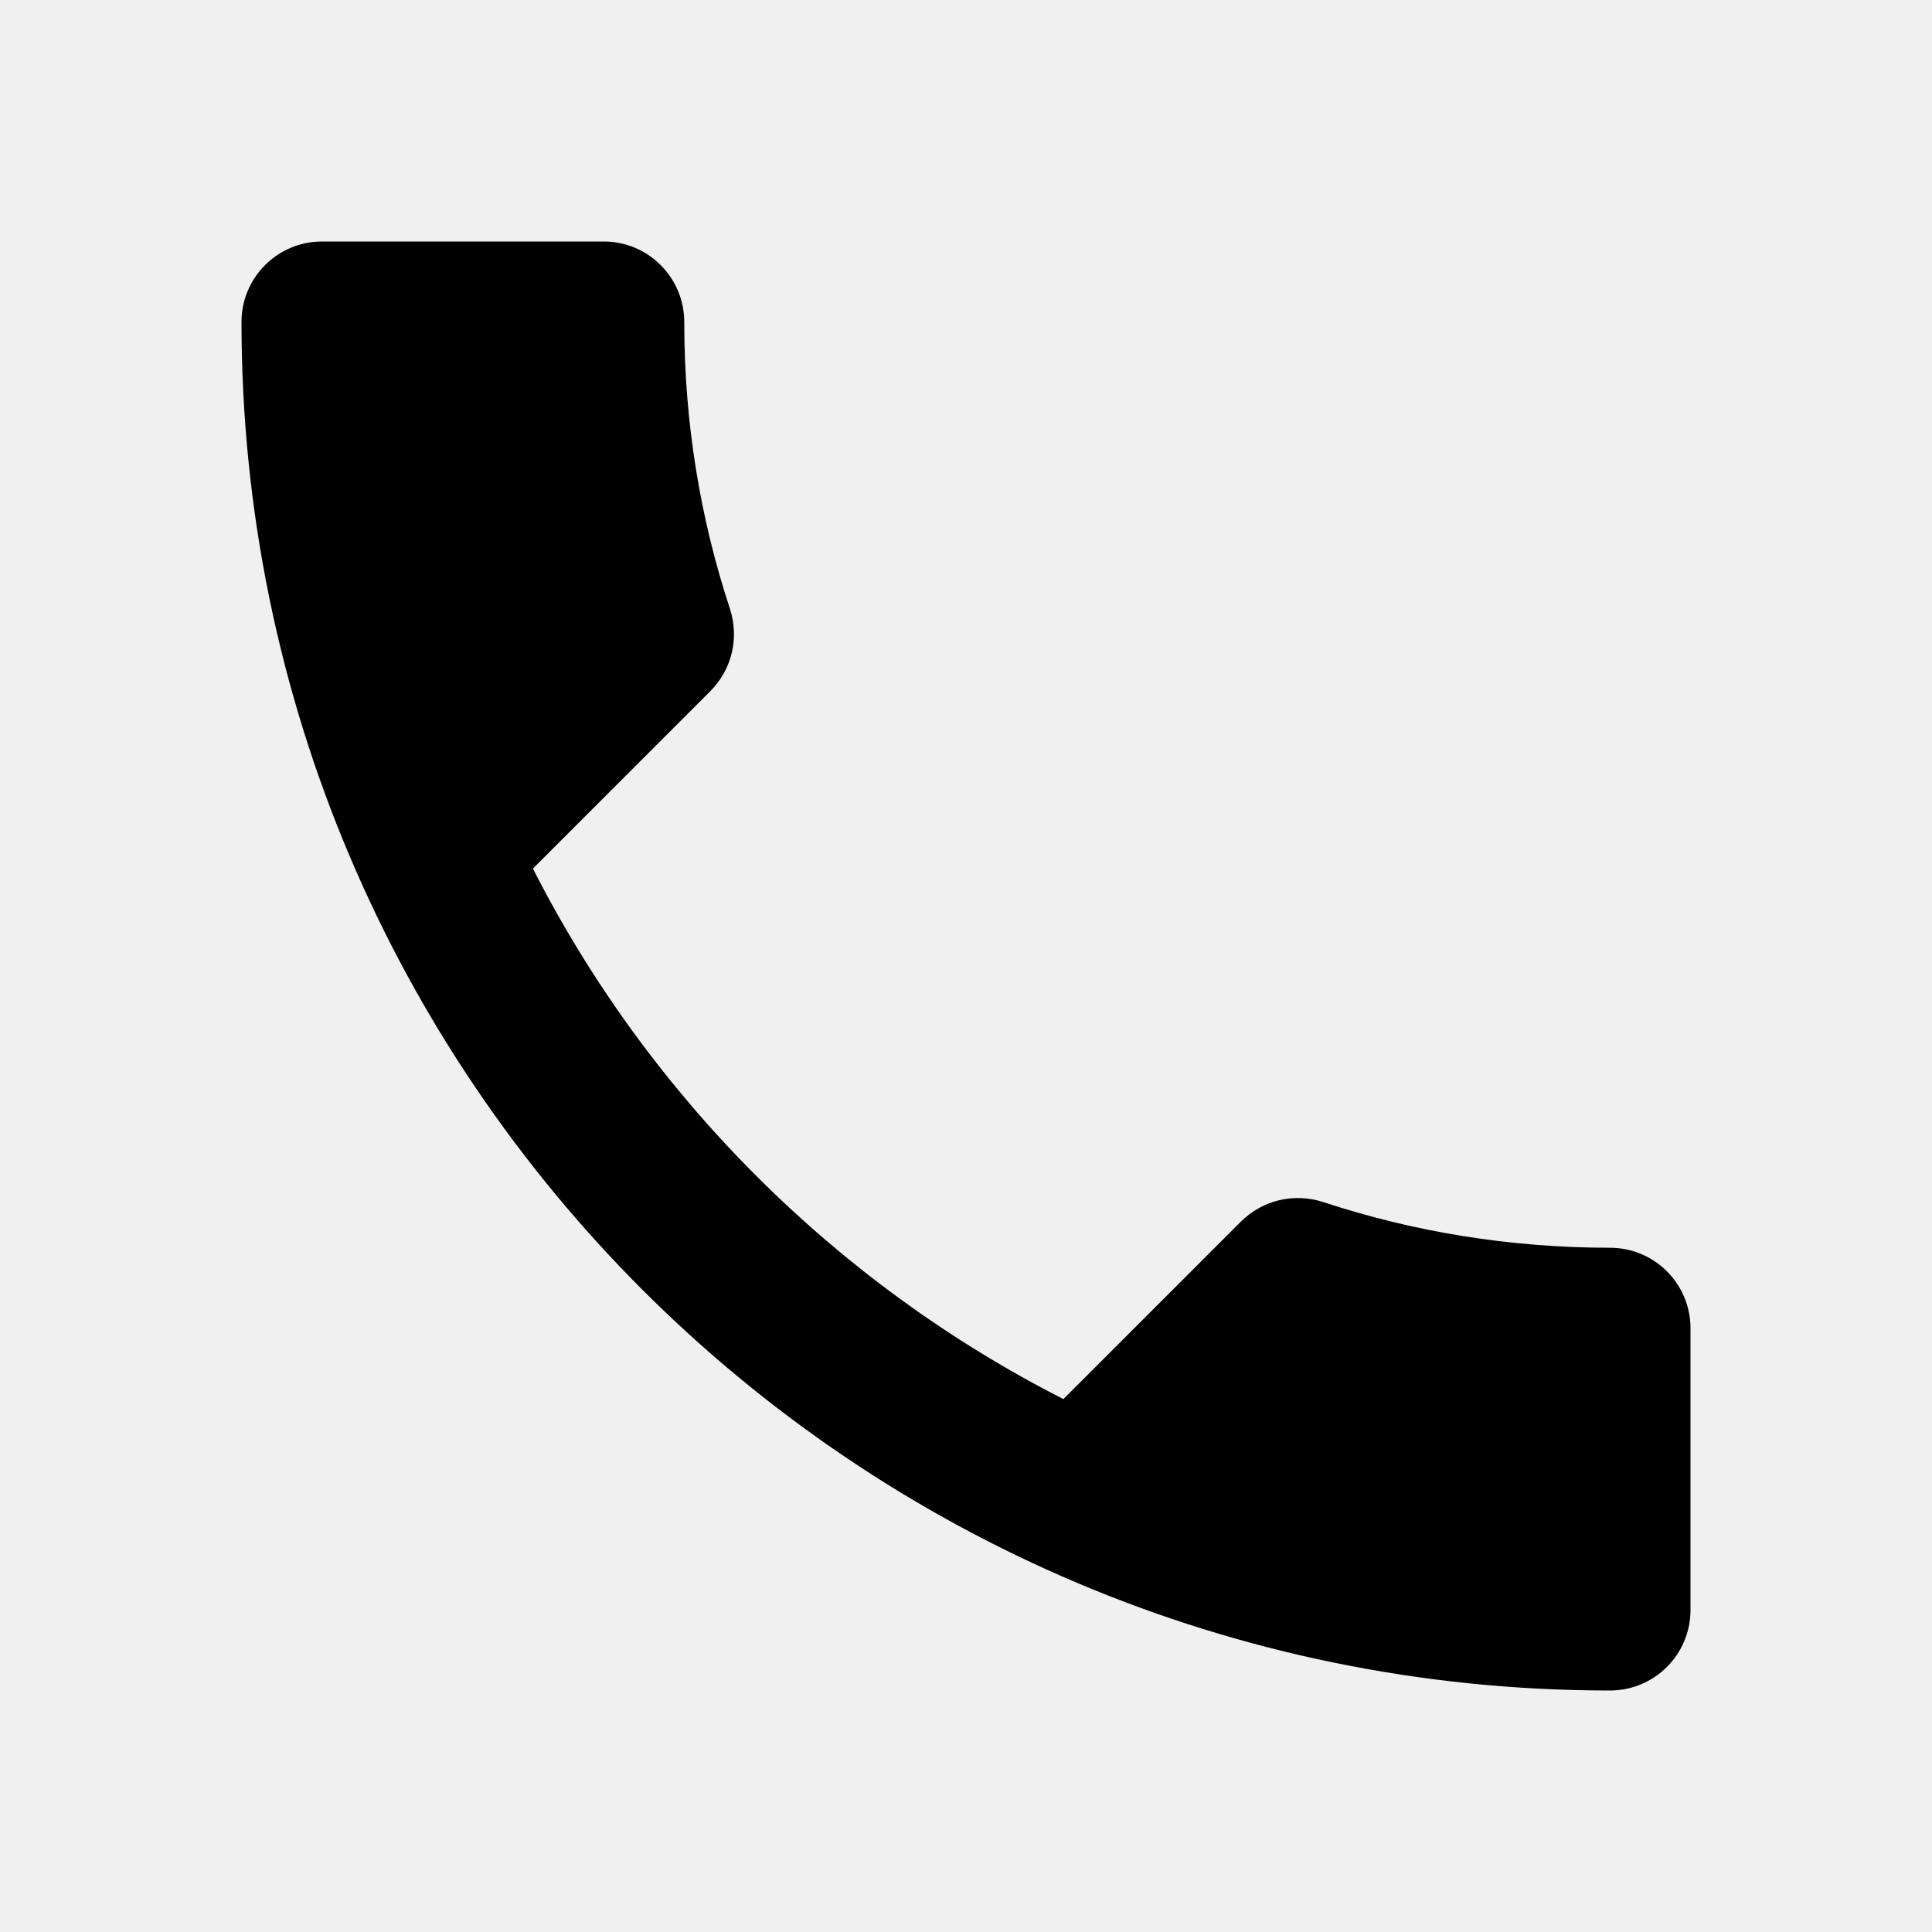
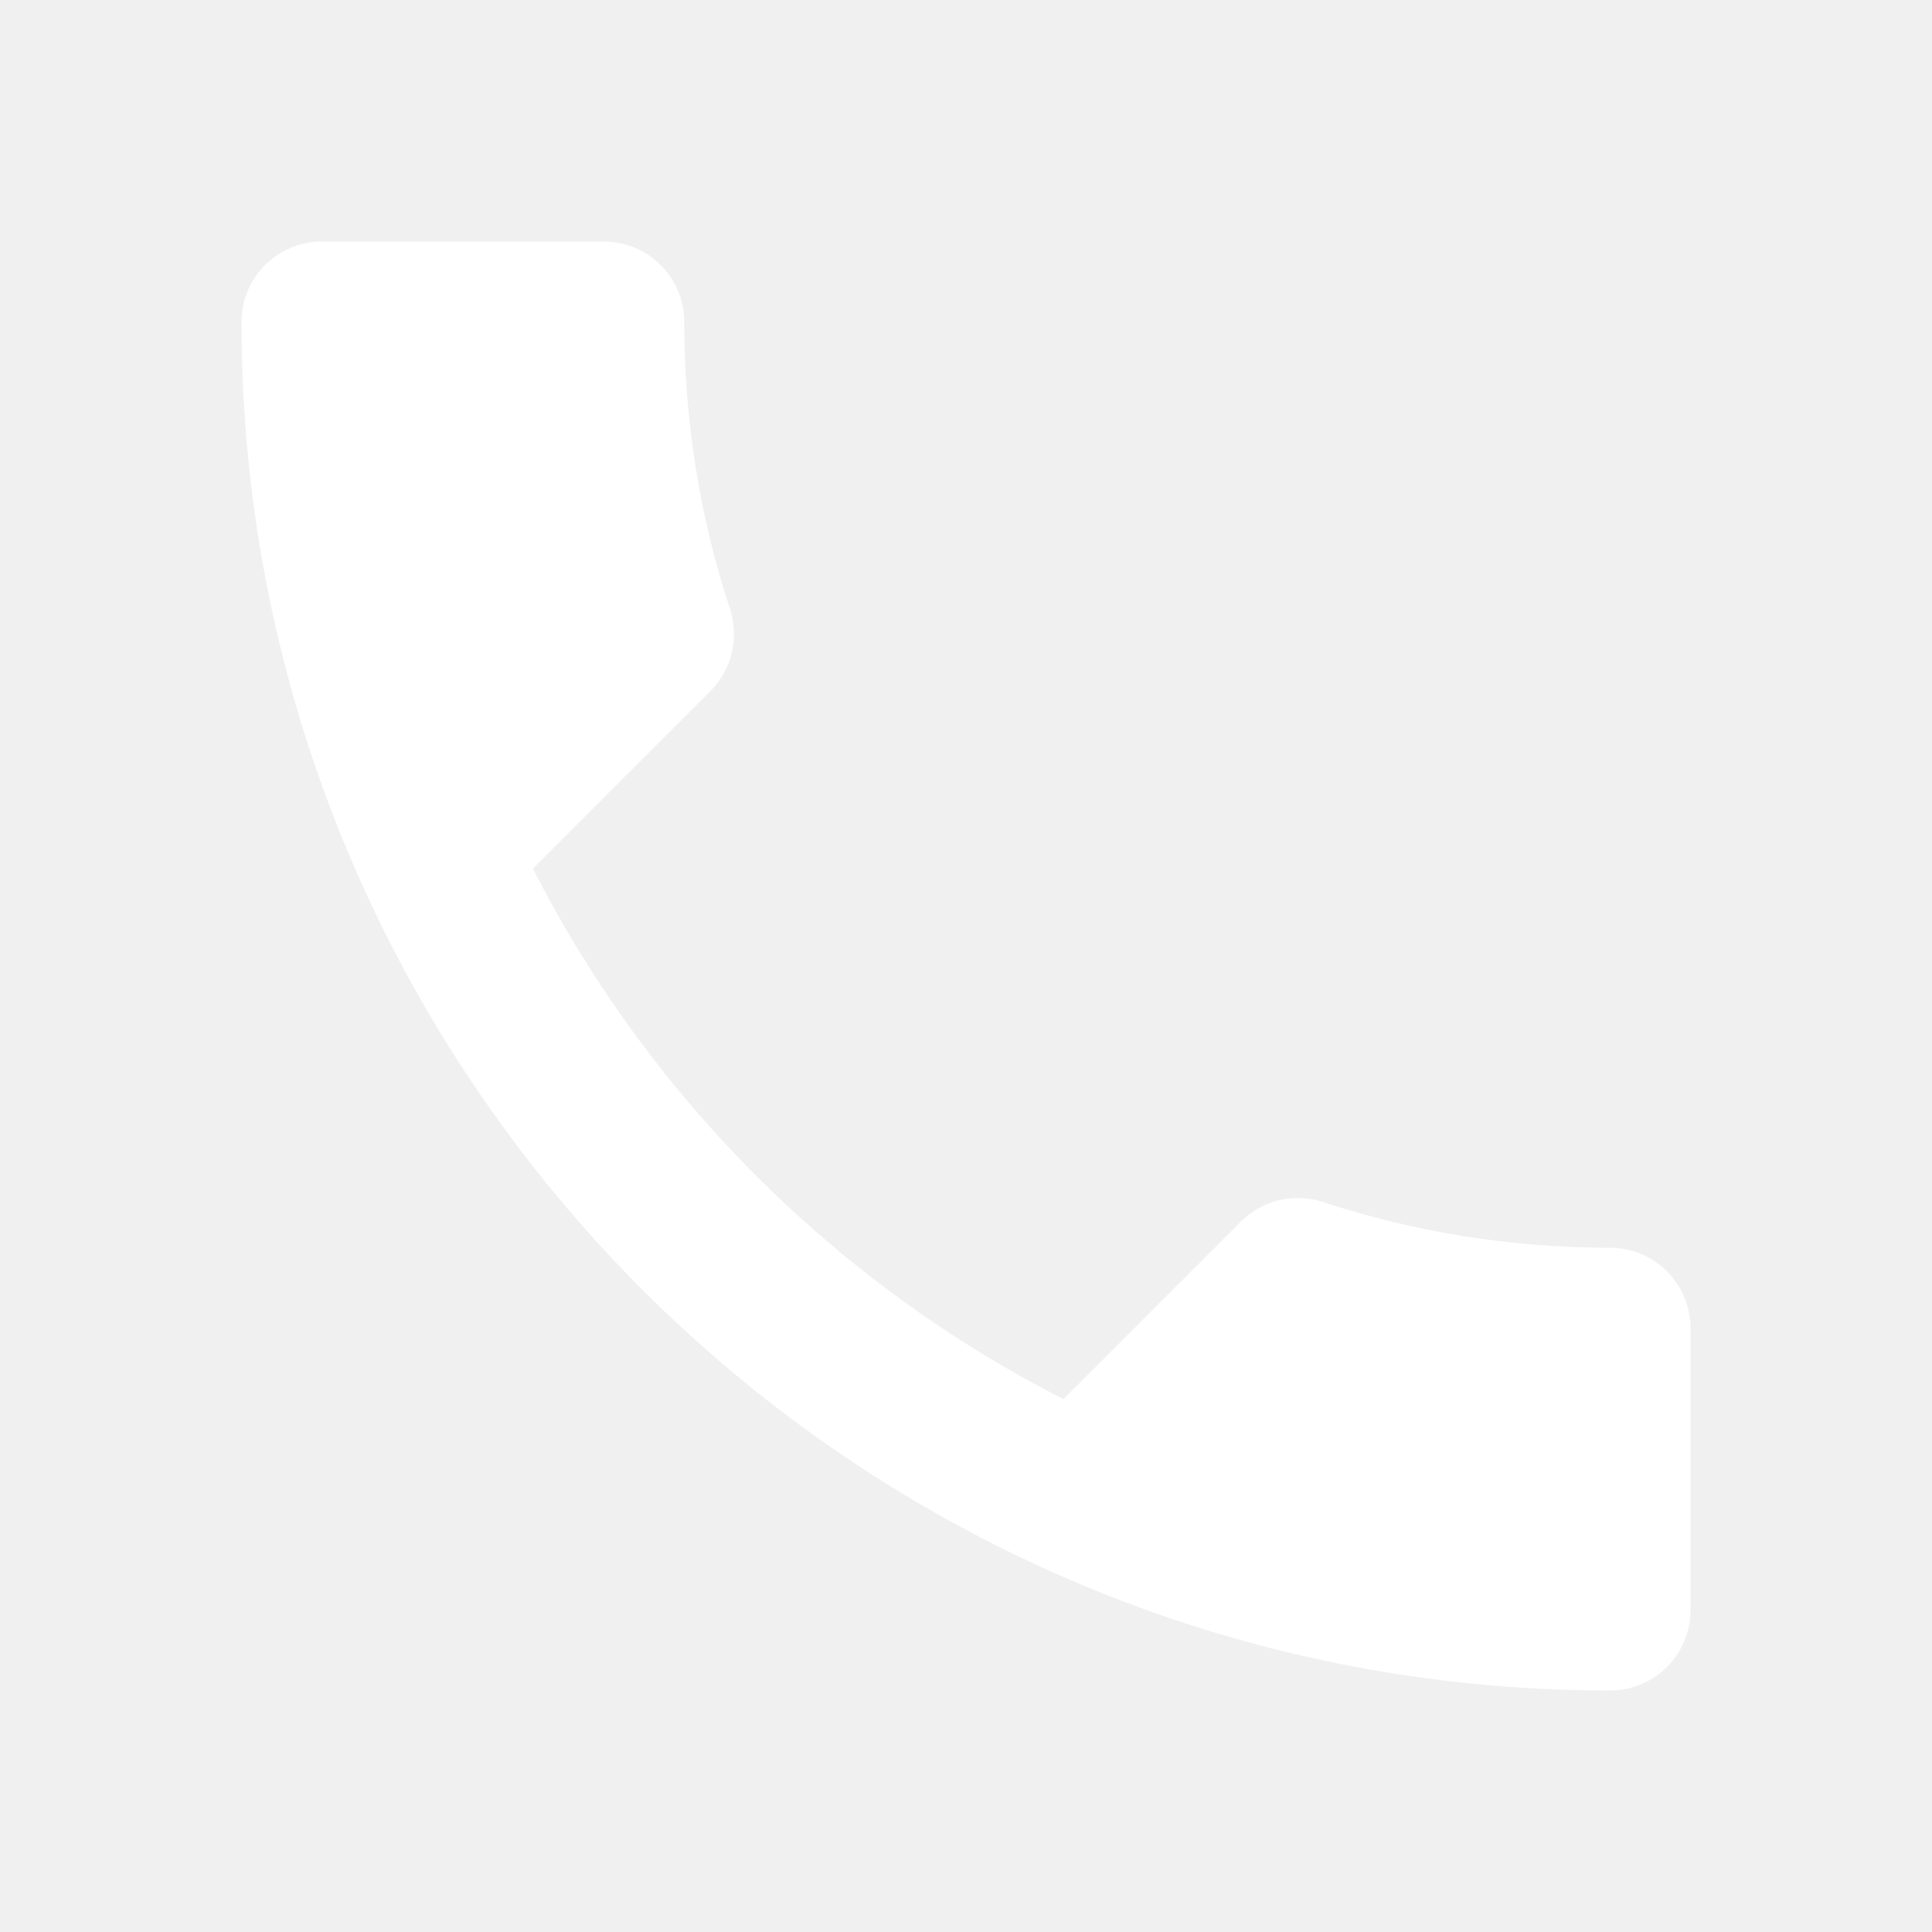
<svg xmlns="http://www.w3.org/2000/svg" viewBox="0 0 24 24">
-   <path d="M6.62,10.79C8.06,13.62 10.38,15.94 13.21,17.38L15.41,15.18C15.69,14.9 16.08,14.82 16.43,14.93C17.55,15.3 18.75,15.5 20,15.5A1,1 0 0,1 21,16.5V20A1,1 0 0,1 20,21A17,17 0 0,1 3,4A1,1 0 0,1 4,3H7.5A1,1 0 0,1 8.5,4C8.5,5.25 8.7,6.45 9.07,7.57C9.18,7.92 9.1,8.31 8.82,8.59L6.62,10.79Z" />
+   <path d="M6.62,10.79C8.06,13.62 10.38,15.94 13.21,17.38L15.41,15.18C15.69,14.9 16.08,14.82 16.43,14.93C17.55,15.3 18.75,15.5 20,15.5A1,1 0 0,1 21,16.5V20A1,1 0 0,1 20,21A17,17 0 0,1 3,4A1,1 0 0,1 4,3H7.5A1,1 0 0,1 8.5,4C8.5,5.25 8.7,6.45 9.07,7.57C9.18,7.92 9.1,8.31 8.82,8.59L6.62,10.79Z" fill="#ffffff" />
</svg>
